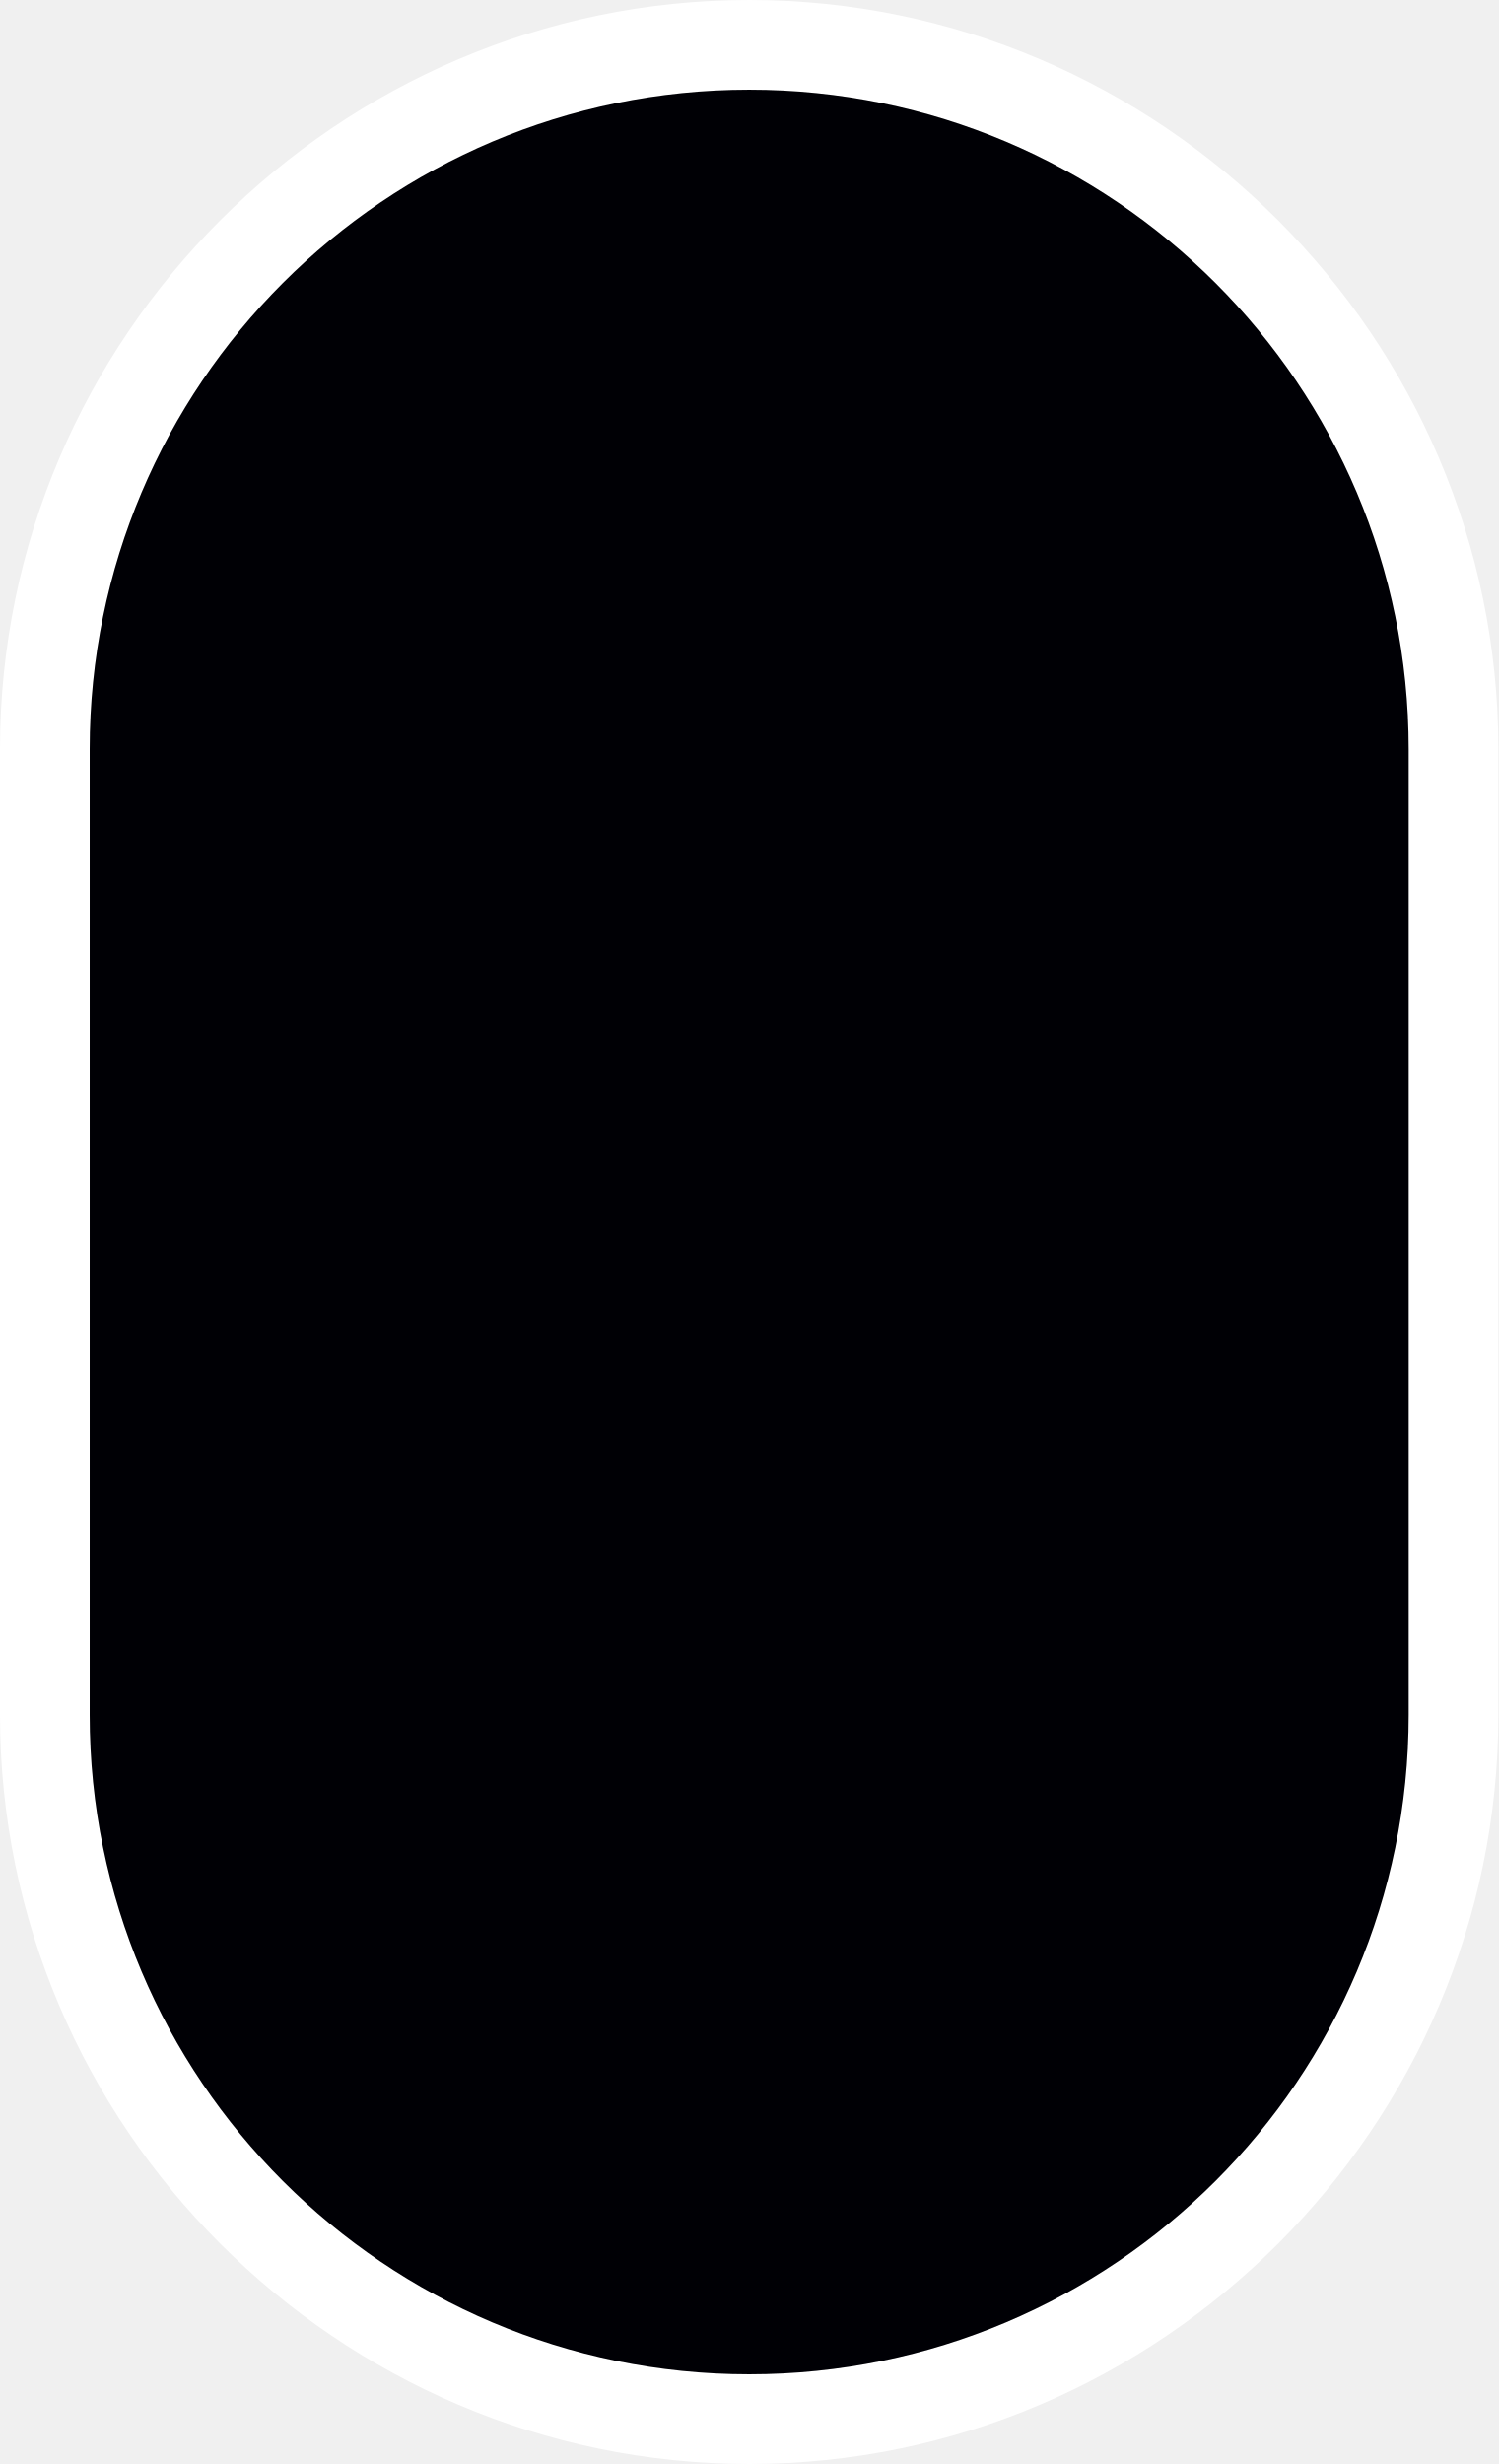
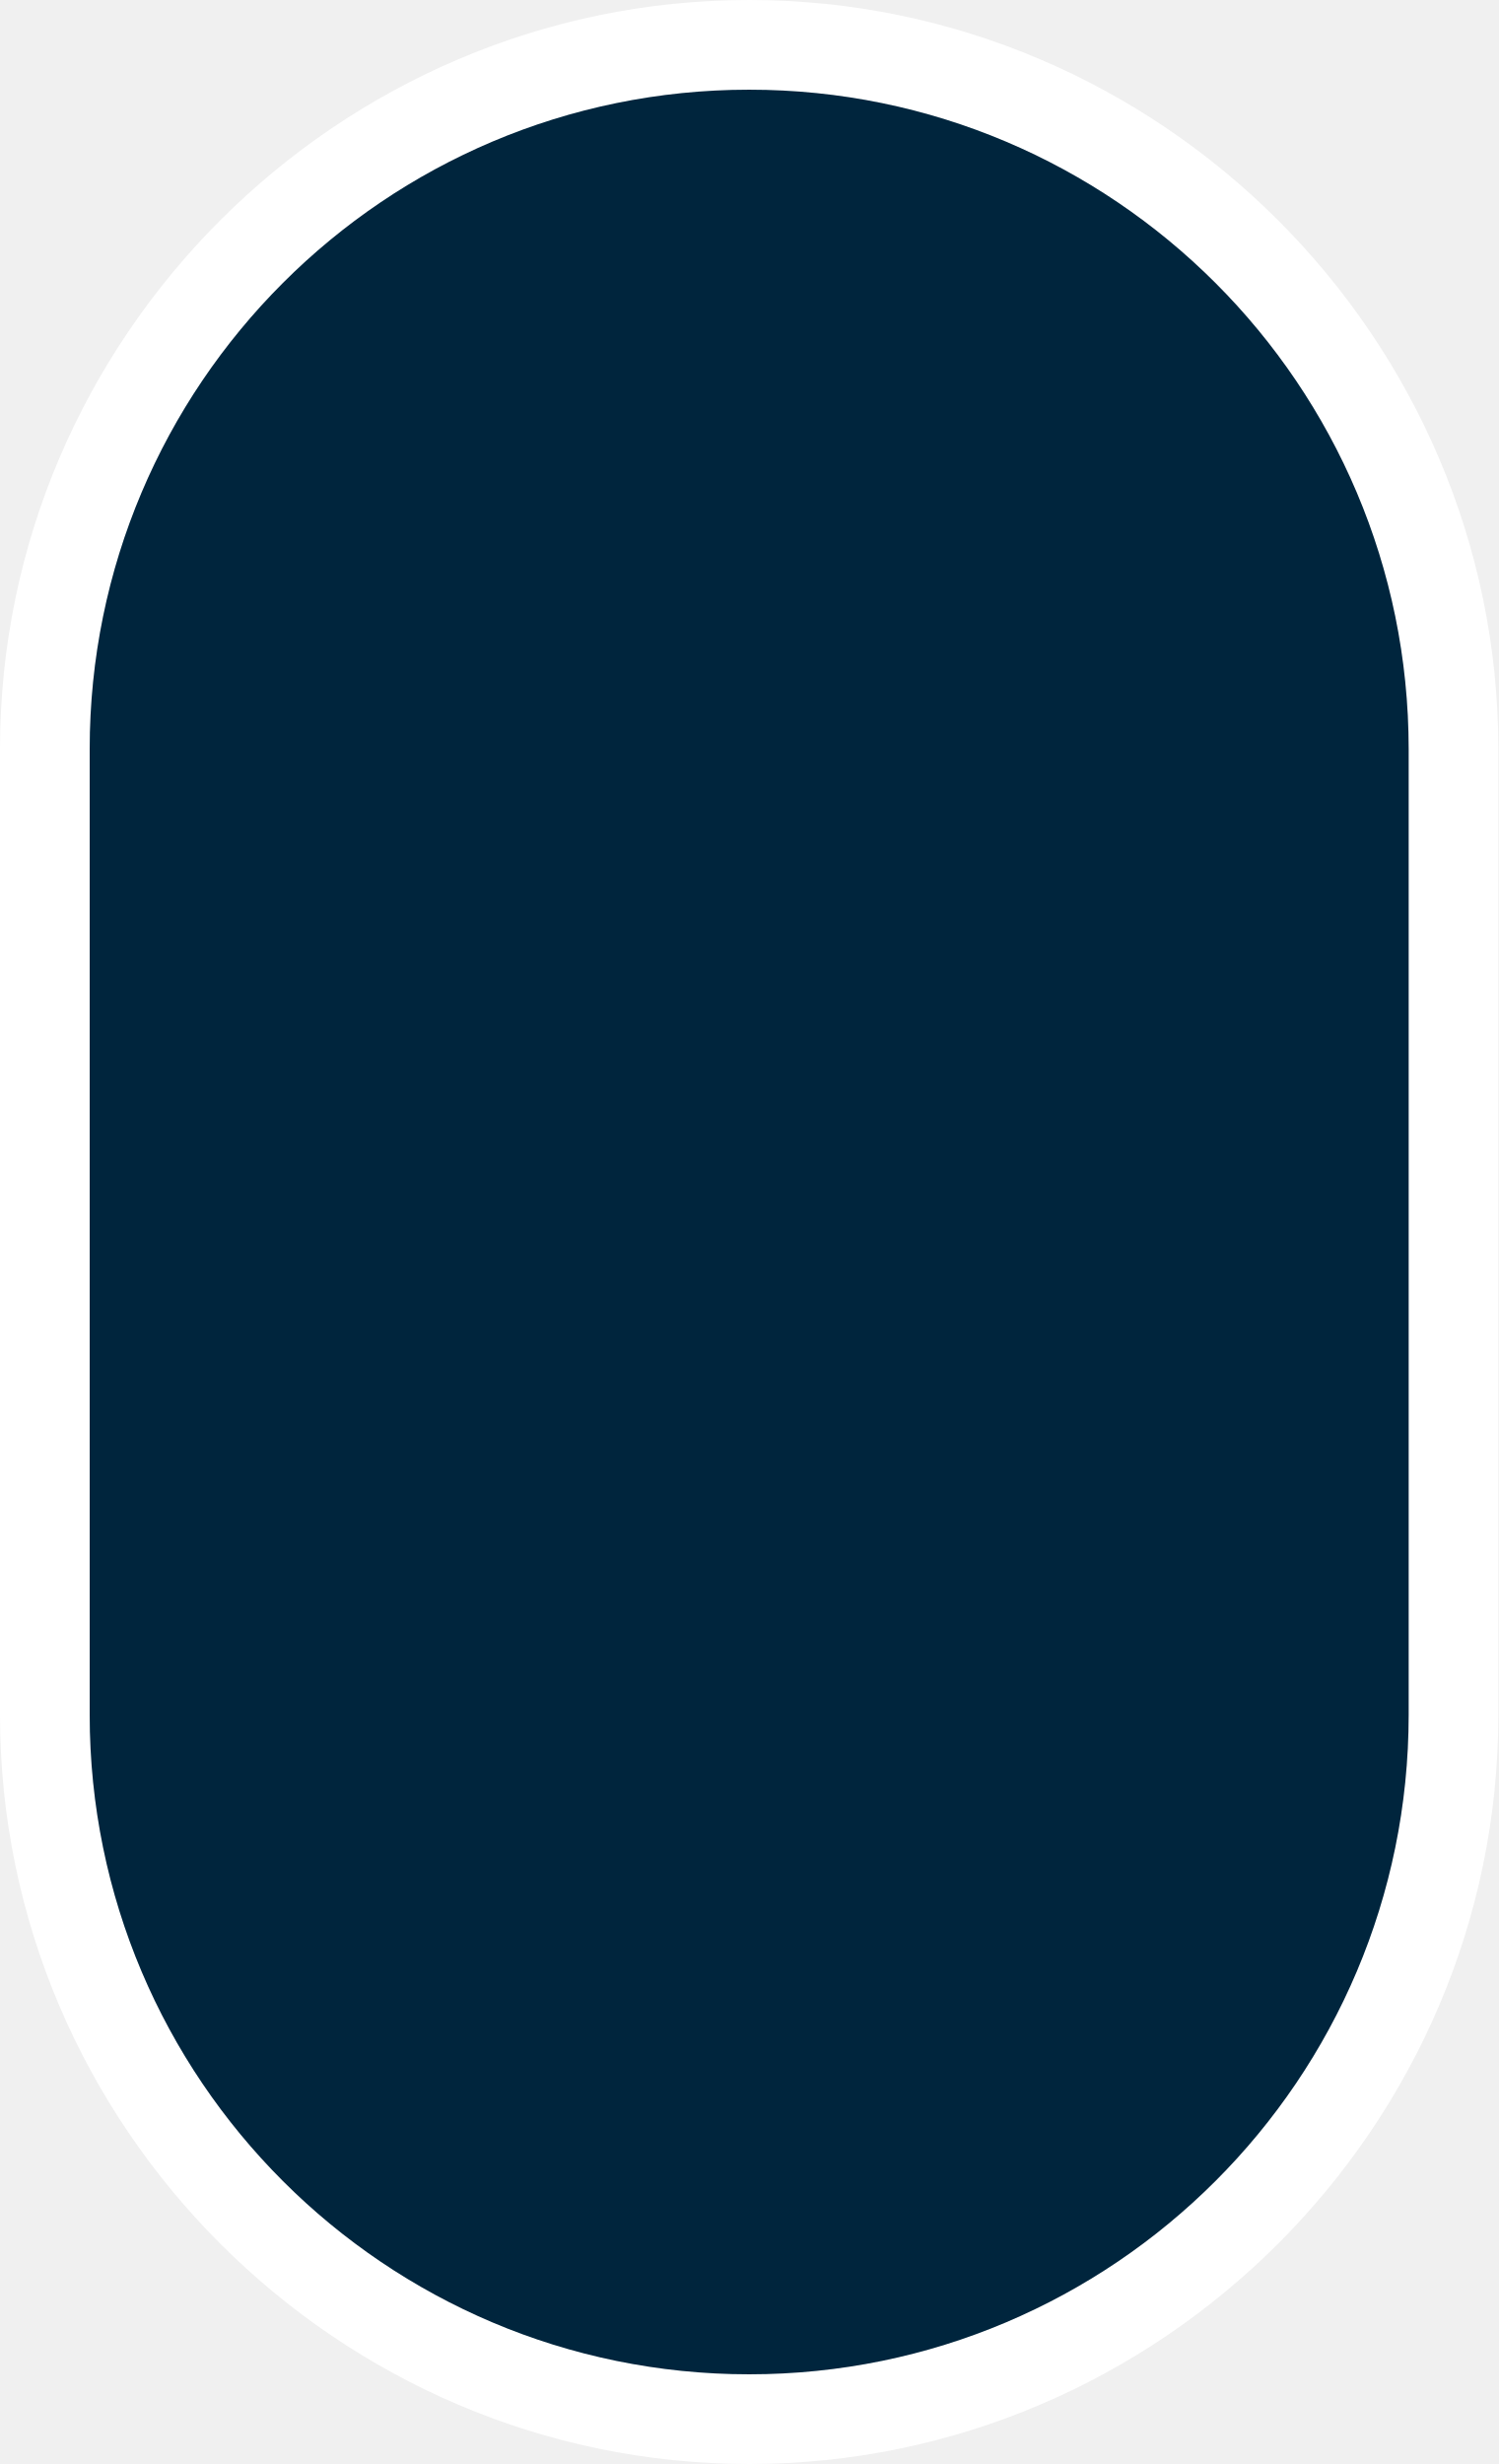
<svg xmlns="http://www.w3.org/2000/svg" version="1.1" id="Layer_1" x="0px" y="0px" width="28.4px" height="46.7px" viewBox="-945 517.3 28.4 46.7" style="enable-background:new -945 517.3 28.4 46.7;" xml:space="preserve">
  <defs id="defs8500" />
  <style type="text/css" id="style8489">
	.st0{fill:#FFFFFF;}
	.st1{fill:#3ED8D2;}
</style>
  <g id="g8495">
    <path class="st0" d="M-930.8,519c6.9,0,12.5,5.6,12.5,12.5v18.3c0,6.9-5.6,12.5-12.5,12.5s-12.5-5.6-12.5-12.5v-18.3   C-943.3,524.6-937.7,519-930.8,519 M-930.8,517.3c-7.8,0-14.2,6.4-14.2,14.2v18.3c0,7.8,6.4,14.2,14.2,14.2s14.2-6.4,14.2-14.2   v-18.3C-916.6,523.7-923,517.3-930.8,517.3L-930.8,517.3z" id="path8491" />
-     <path class="st1" d="M-930.8,519c-6.9,0-12.5,5.6-12.5,12.5v18.3c0,6.9,5.6,12.5,12.5,12.5s12.5-5.6,12.5-12.5v-18.3   C-918.3,524.6-923.9,519-930.8,519z" id="path8493" style="fill:#000005;fill-opacity:1" />
+     <path class="st1" d="M-930.8,519c-6.9,0-12.5,5.6-12.5,12.5v18.3c0,6.9,5.6,12.5,12.5,12.5s12.5-5.6,12.5-12.5v-18.3   C-918.3,524.6-923.9,519-930.8,519z" id="path8493" style="fill:#00253d;fill-opacity:1" />
  </g>
</svg>
